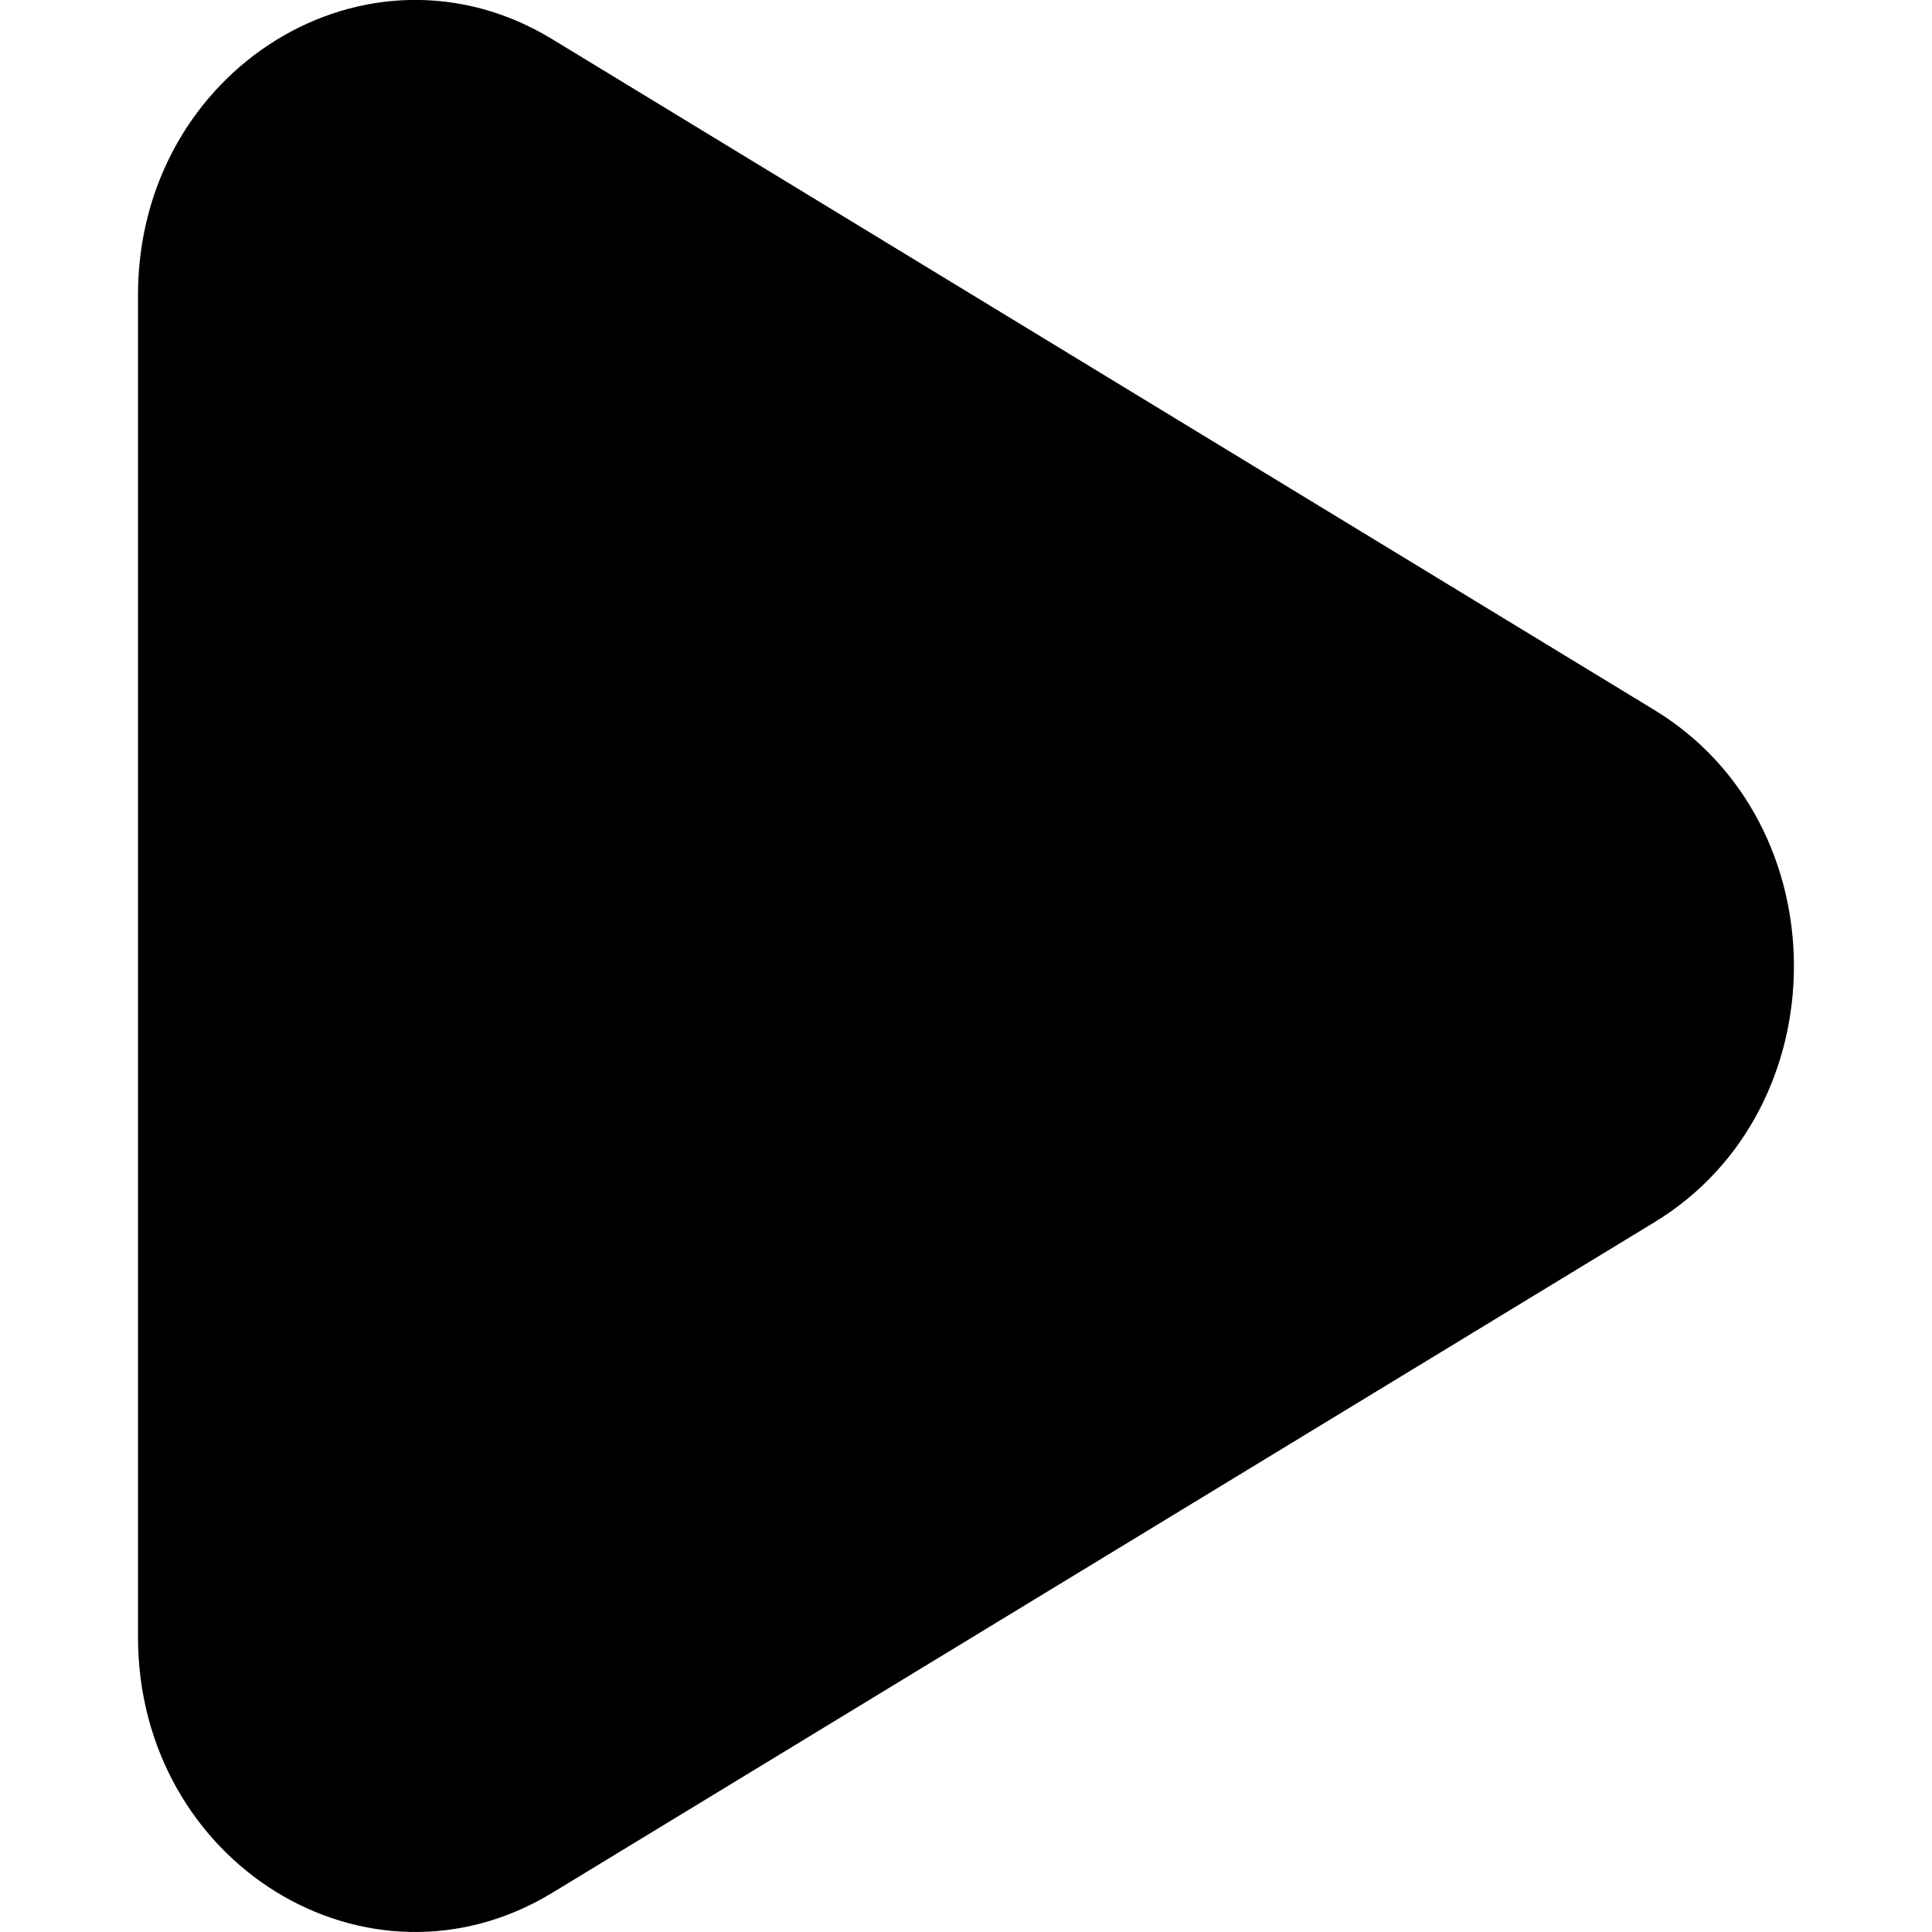
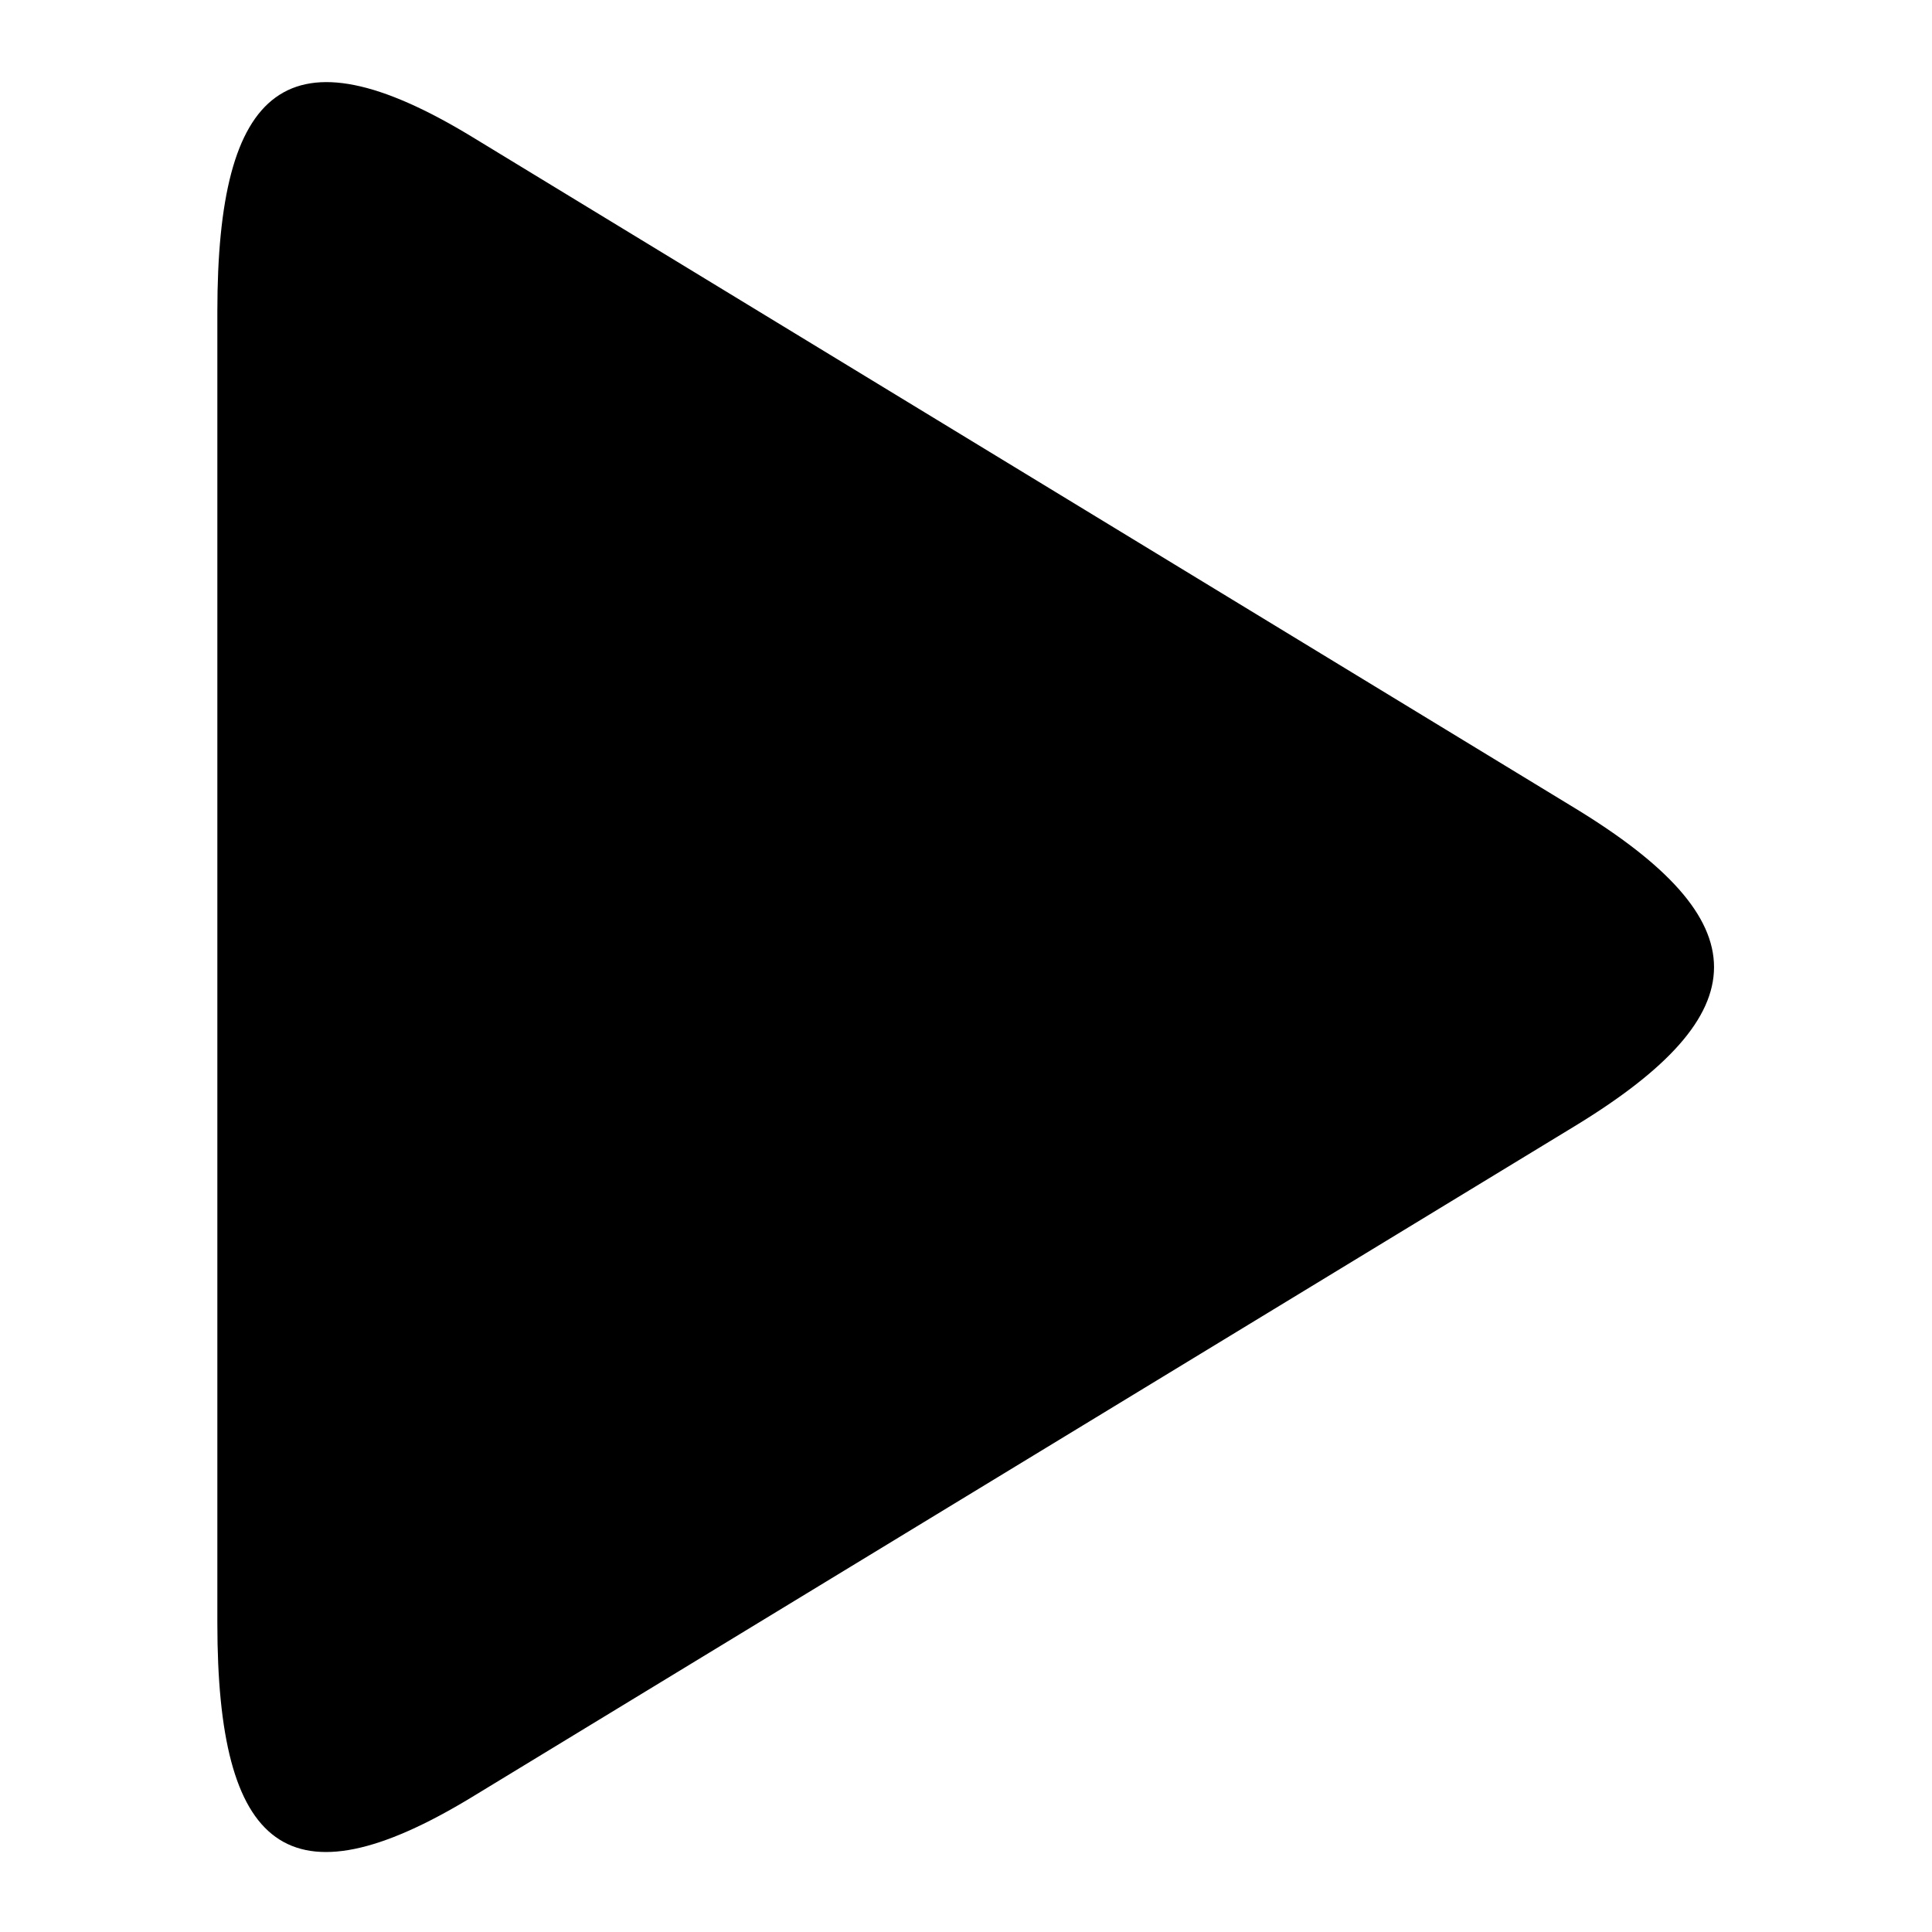
- <svg xmlns="http://www.w3.org/2000/svg" width="800px" height="800px" viewBox="-0.5 0 7 7" version="1.1">
-   <defs>
- 
- </defs>
-   <g id="Page-1" stroke="none" stroke-width="1" fill="none" fill-rule="evenodd">
-     <g id="Dribbble-Light-Preview" transform="translate(-347, -3766)" fill="#000000">
-       <g id="icons" transform="translate(56, 160)">
-         <path d="M296.495,3608.573 L292.501,3606.142 C291.832,3605.735 291,3606.25 291,3607.069 L291,3611.931 C291,3612.751 291.832,3613.264 292.501,3612.858 L296.495,3610.428 C297.168,3610.018 297.168,3608.983 296.495,3608.573" id="play-[#1003]">
- 
- </path>
-       </g>
-     </g>
-   </g>
+ <svg xmlns="http://www.w3.org/2000/svg" width="800" height="800" viewBox="0 0 800 800" fill="none">
+   <path fill-rule="evenodd" clip-rule="evenodd" d="M652 334.558L195.544 56.712C119.125 10.224 90 35.471 90 129.058V672.058C90 765.766 119.125 790.546 195.544 744.058L652 466.352C728.992 419.498 728.992 381.412 652 334.558Z" fill="black" />
</svg>
